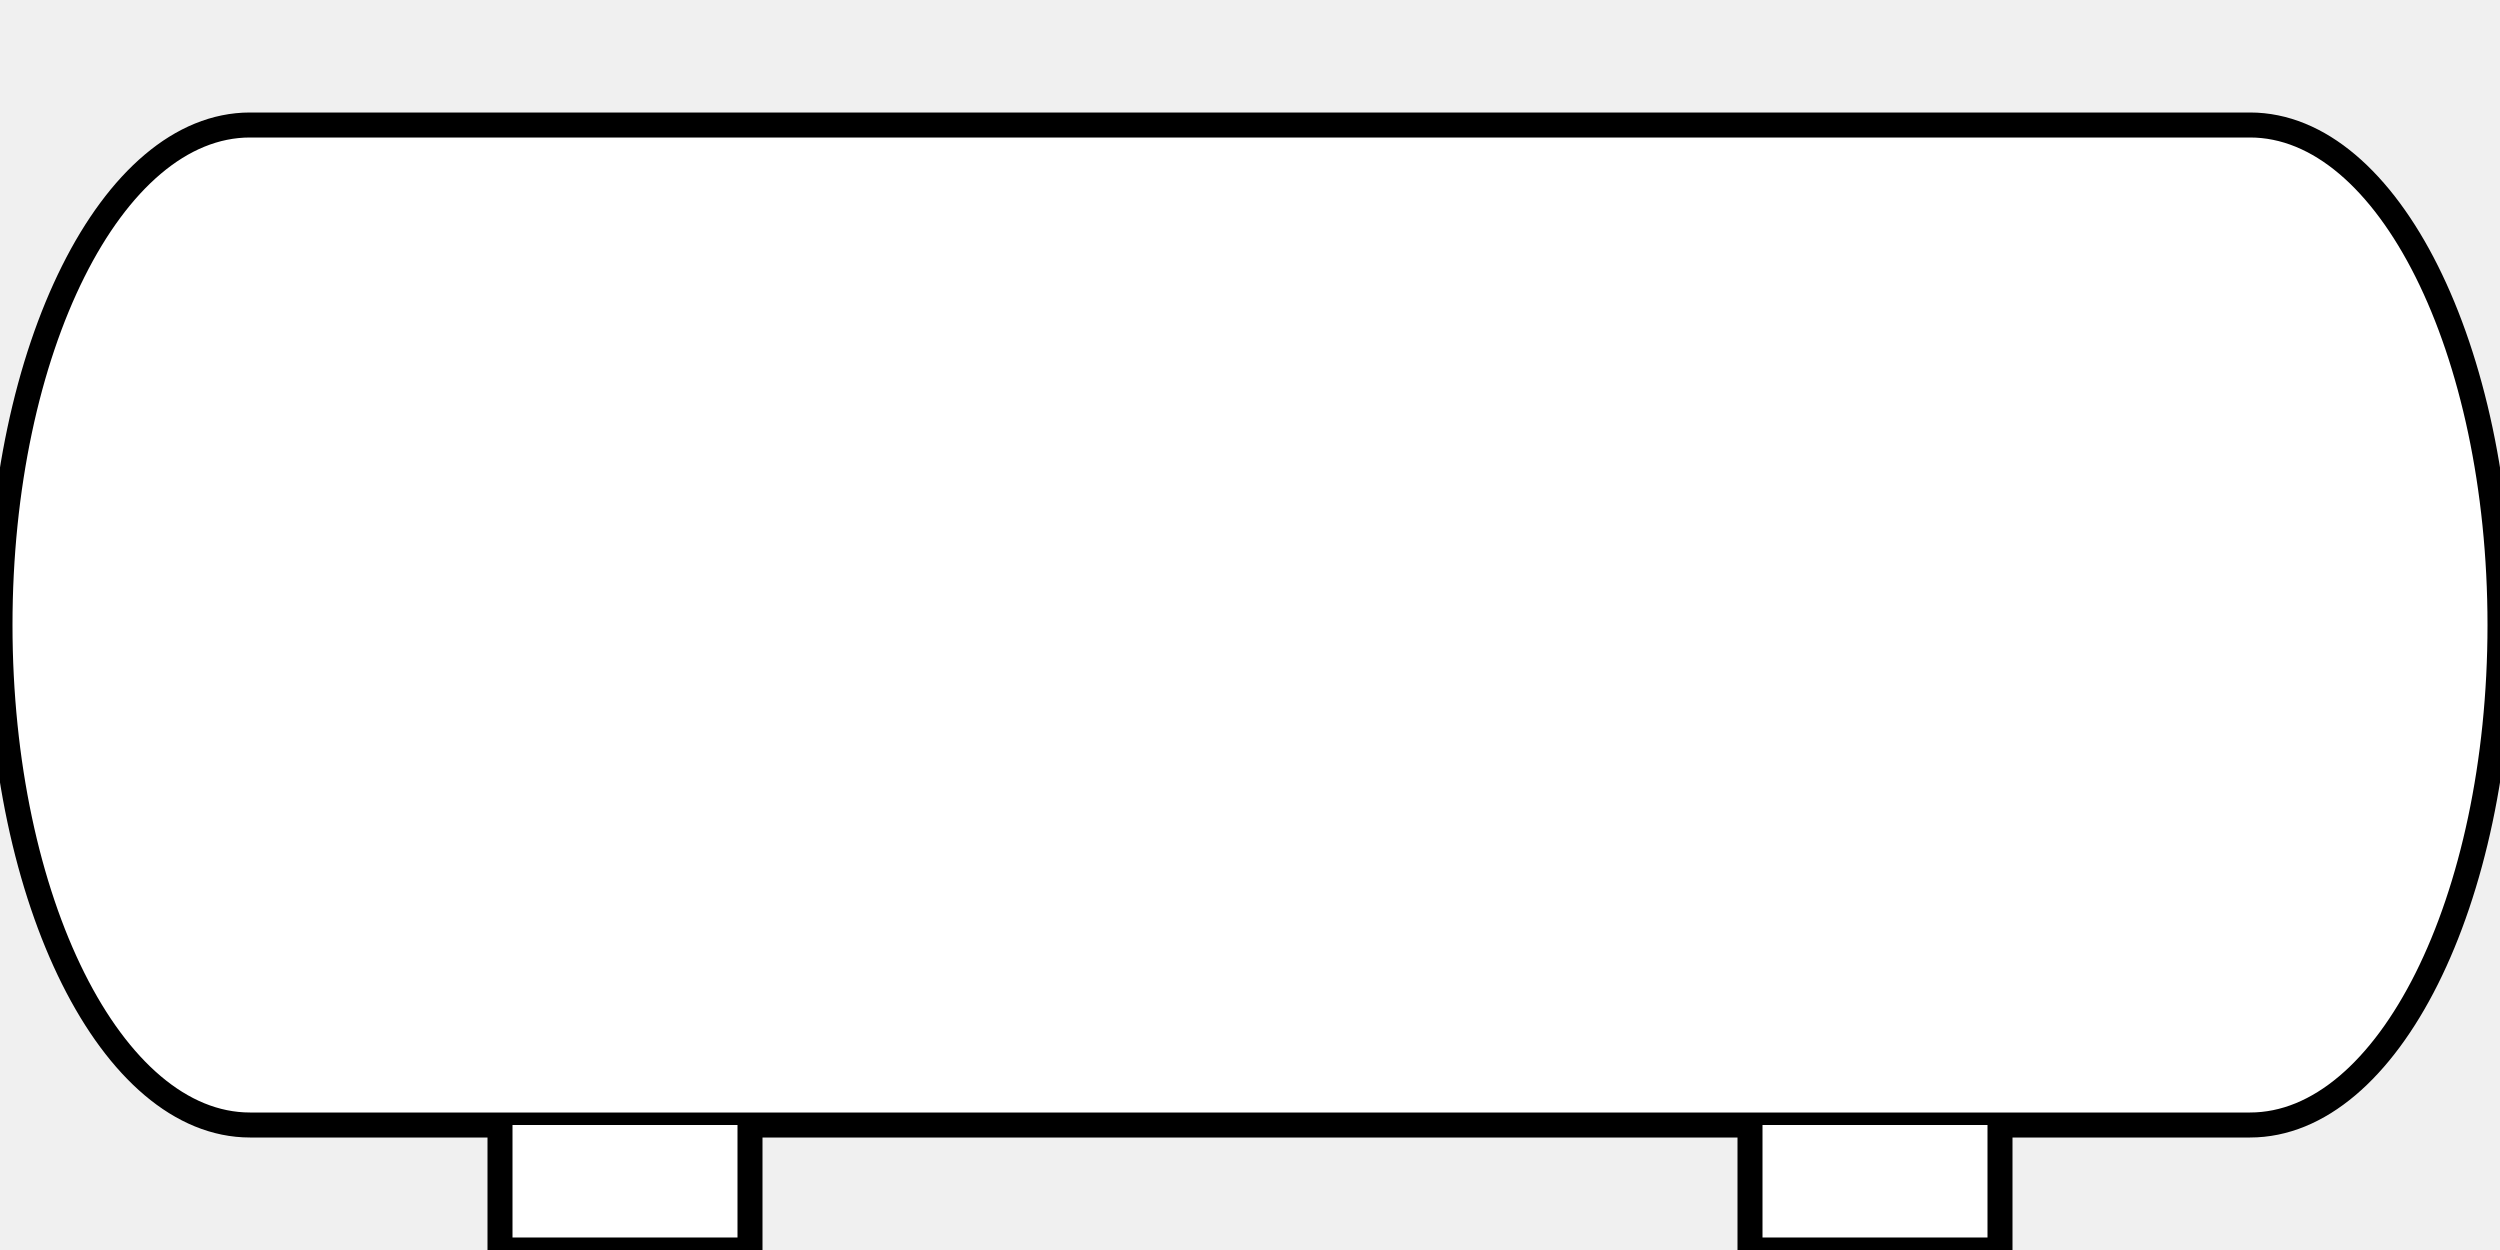
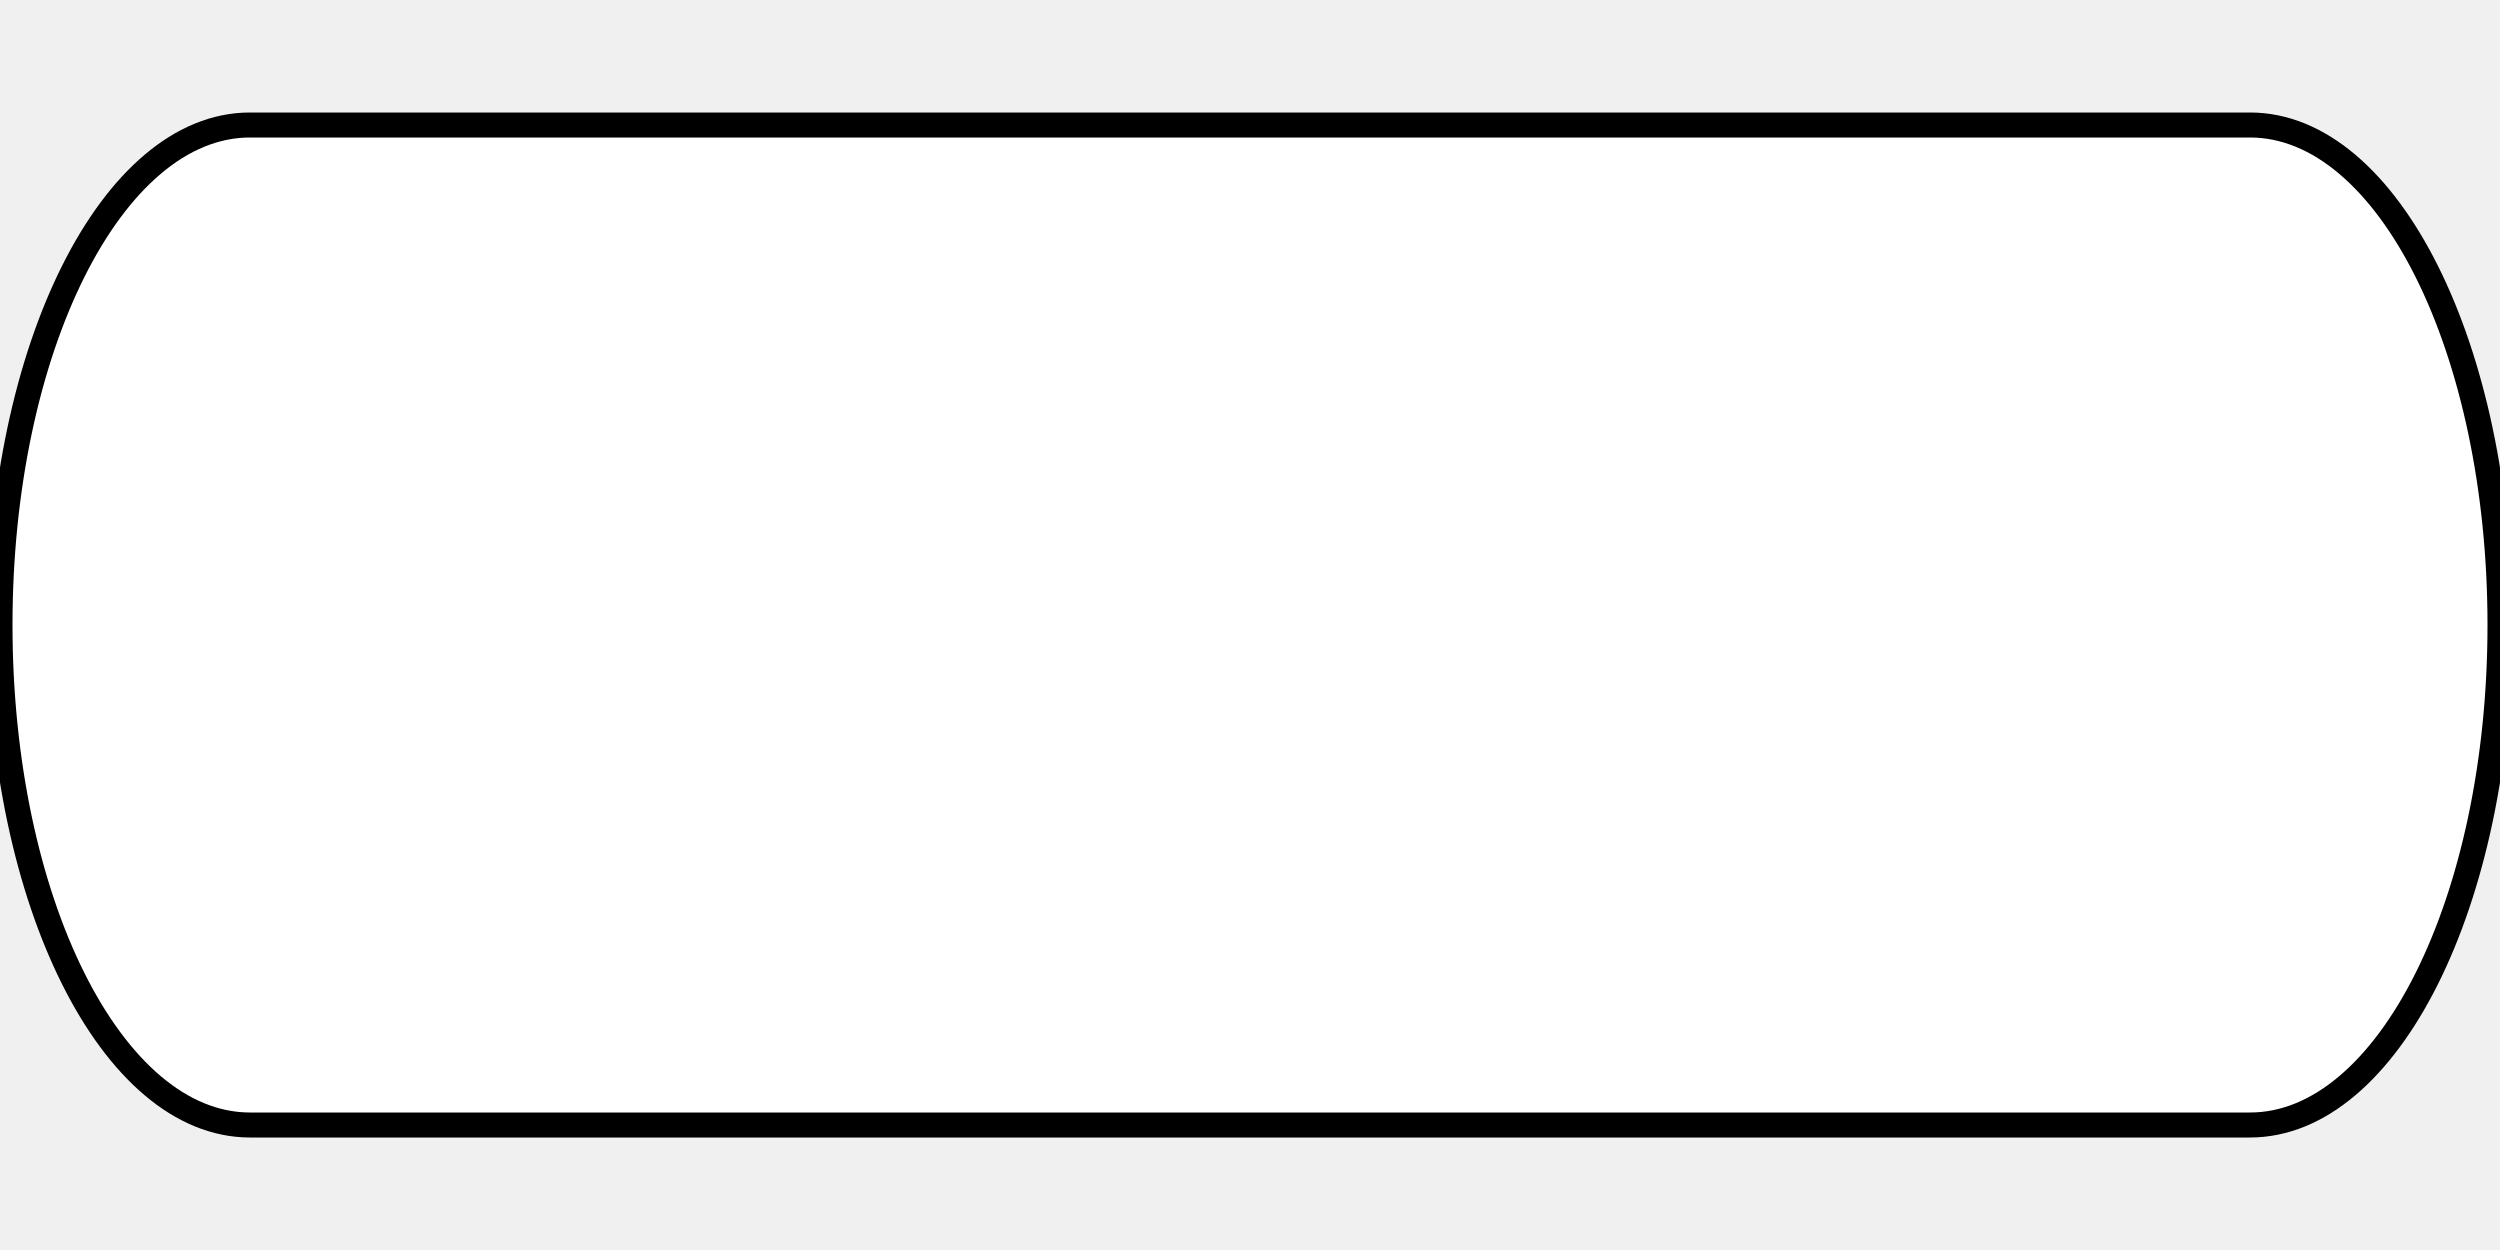
<svg xmlns="http://www.w3.org/2000/svg" viewBox="0 0 200 100" fill="none" stroke="black" stroke-width="2">
  <path d="M20,10 L180,10 A20,40 0 0,1 180,90 L20,90 A20,40 0 0,1 20,10 Z" fill="white" />
-   <path d="M40,90 V100 H60 V90" fill="white" />
-   <path d="M140,90 V100 H160 V90" fill="white" />
</svg>
